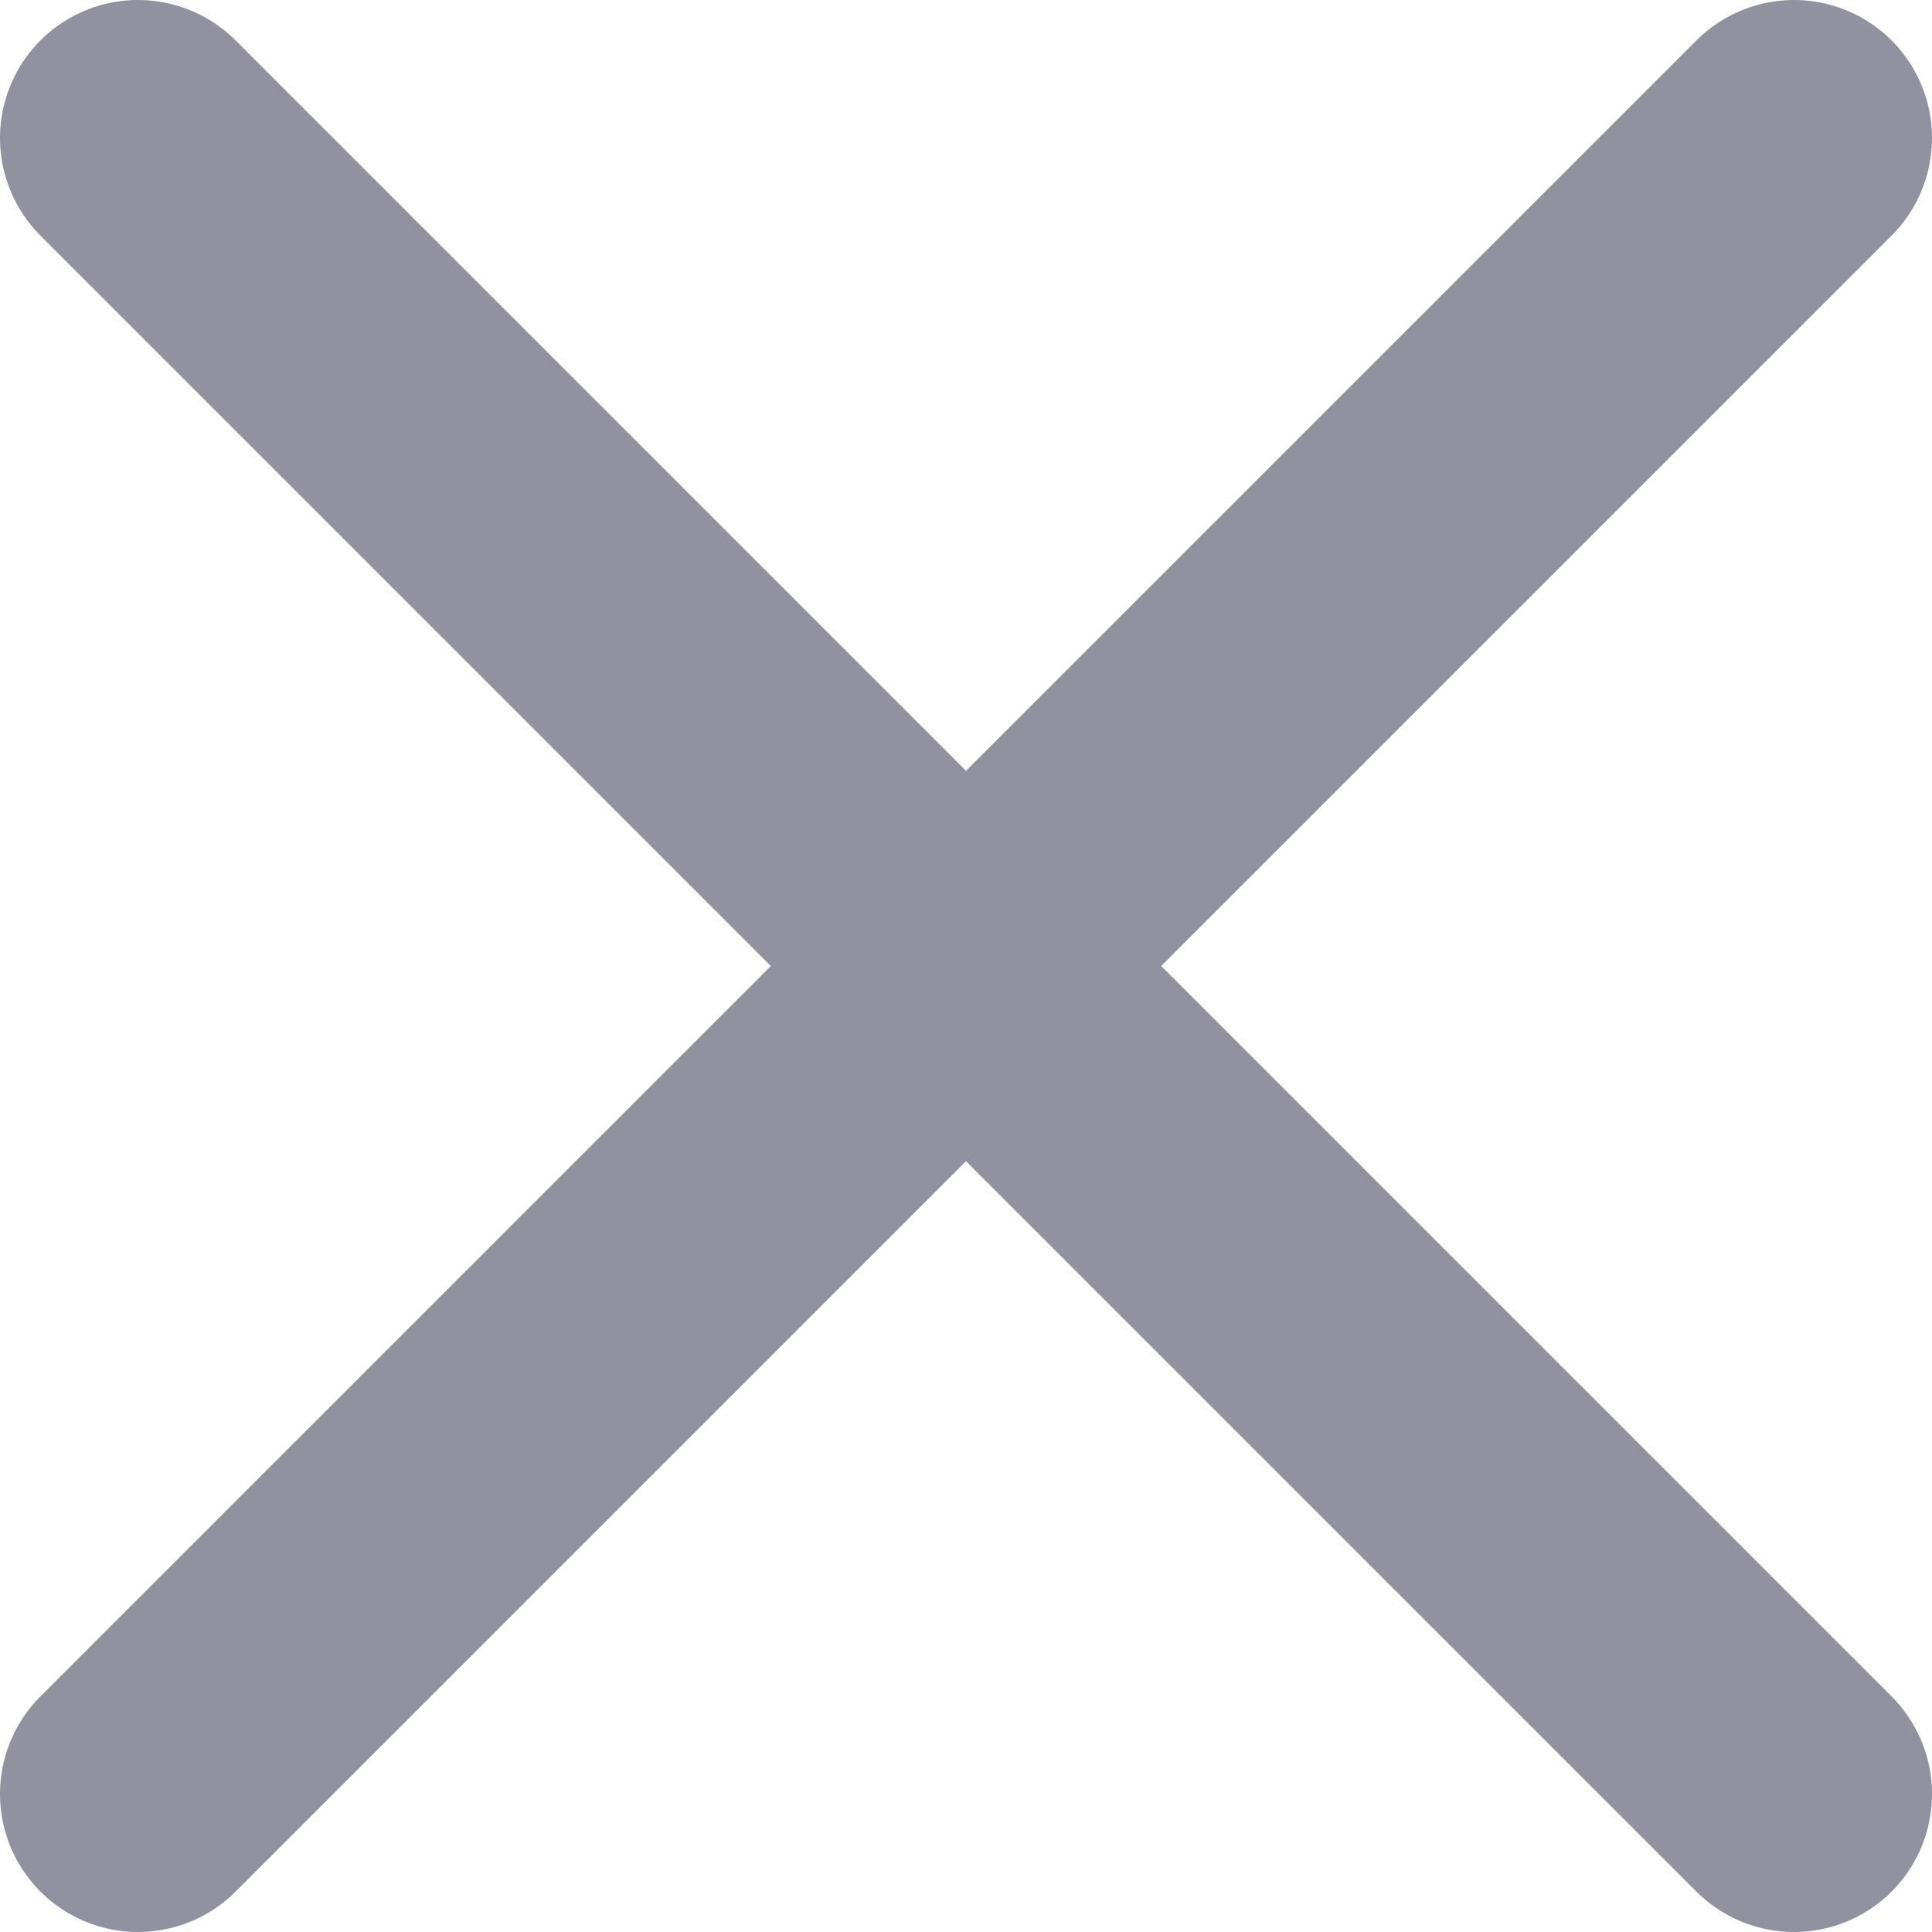
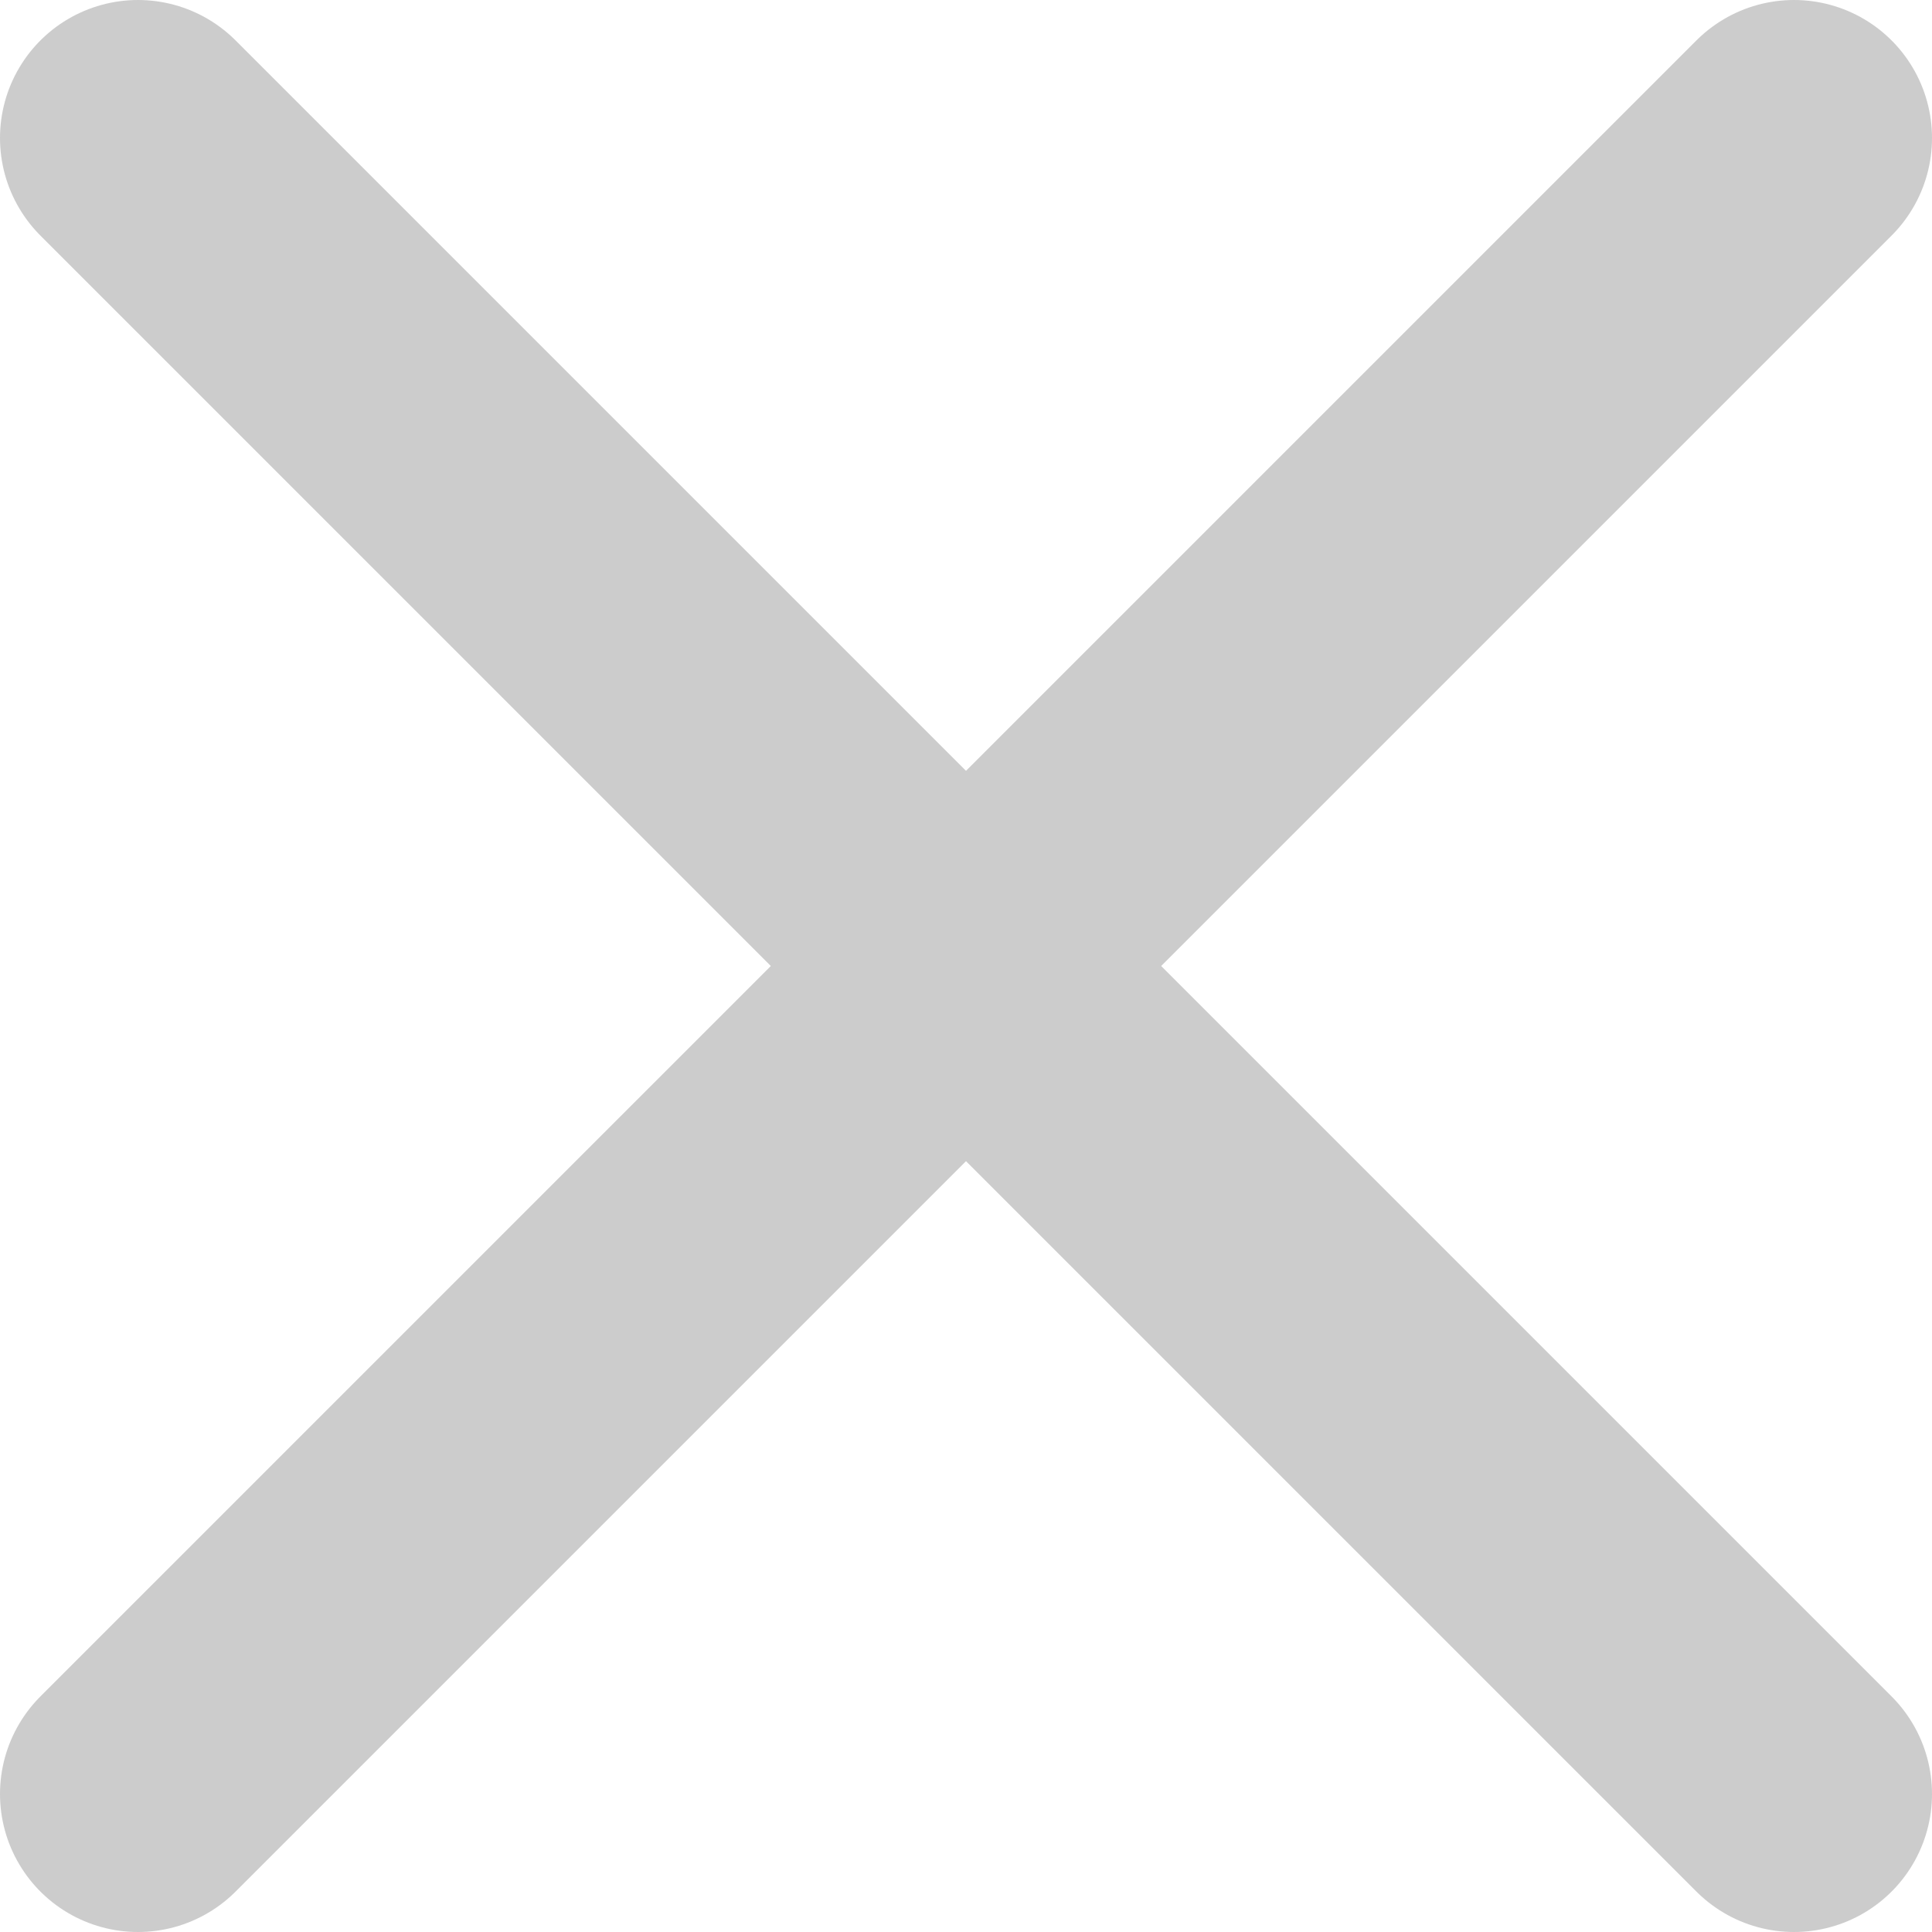
<svg xmlns="http://www.w3.org/2000/svg" width="14" height="14" fill="none" viewBox="0 0 14 14">
-   <path d="M13 1L1 13M1 1l12 12" stroke="#92919F" stroke-width="2" stroke-linecap="round" stroke-linejoin="round" />
+   <path d="M13 1L1 13M1 1l12 12" stroke="#CCC" stroke-width="2" stroke-linecap="round" stroke-linejoin="round" />
</svg>
